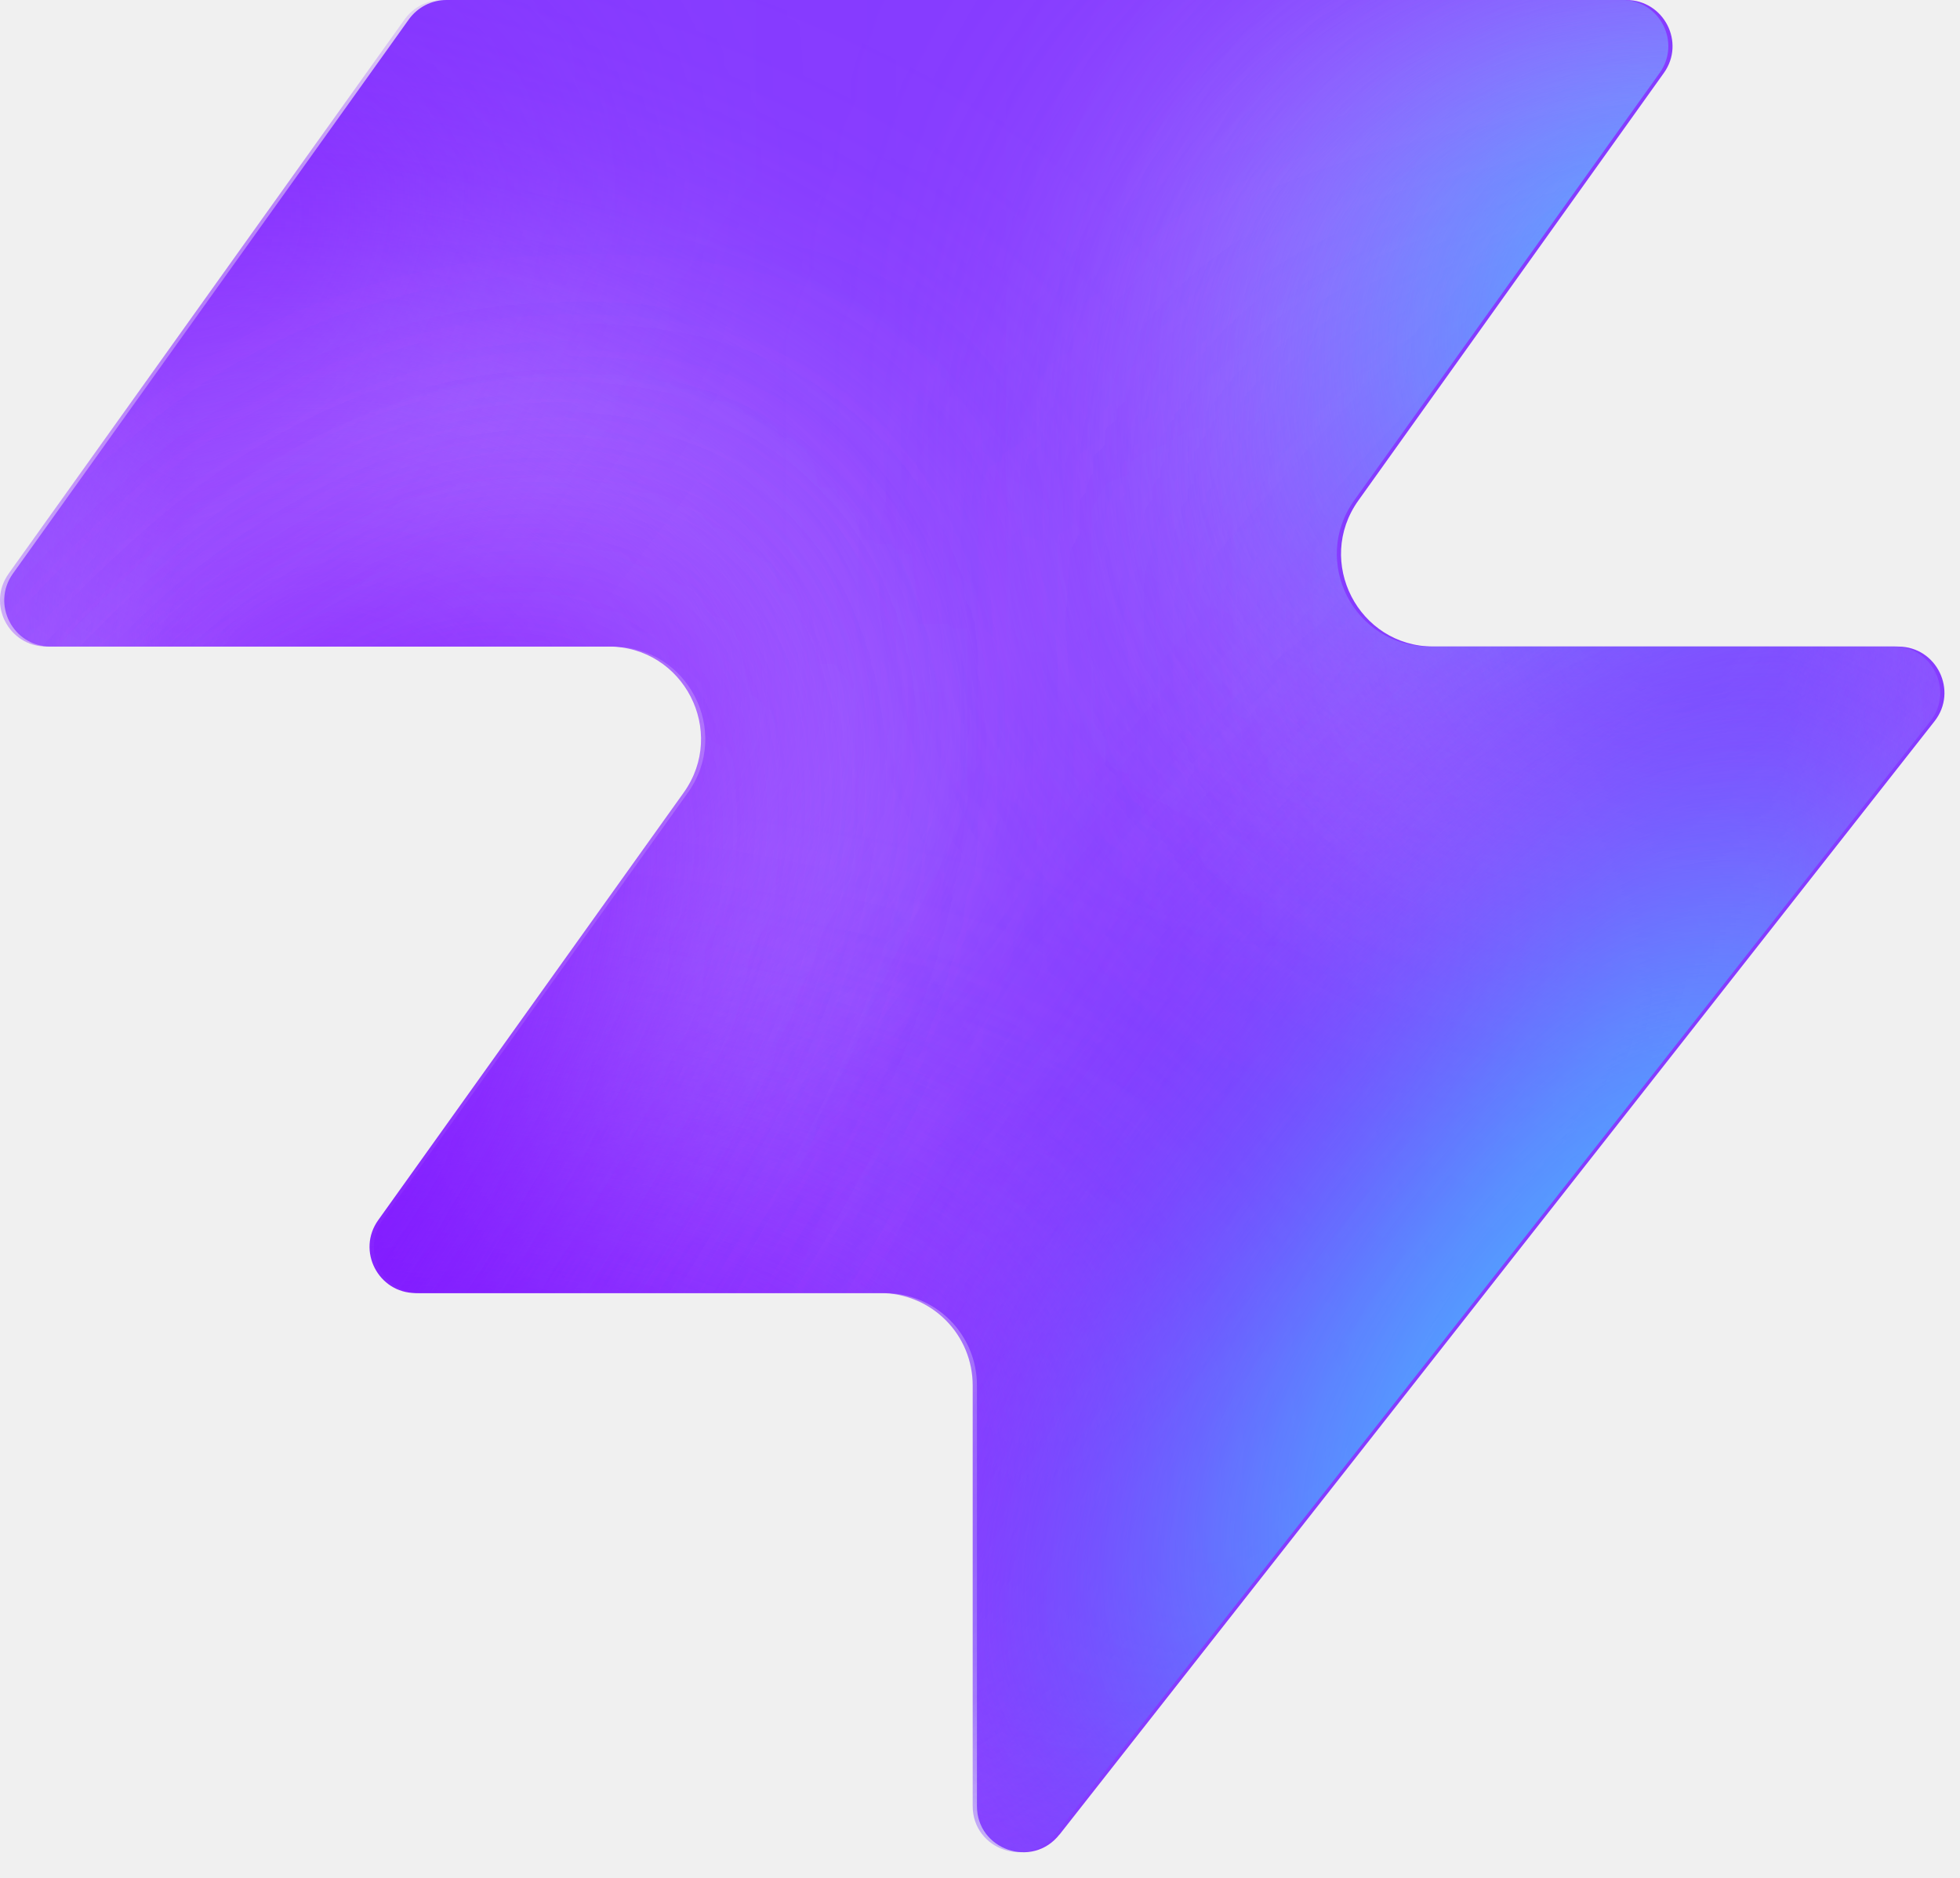
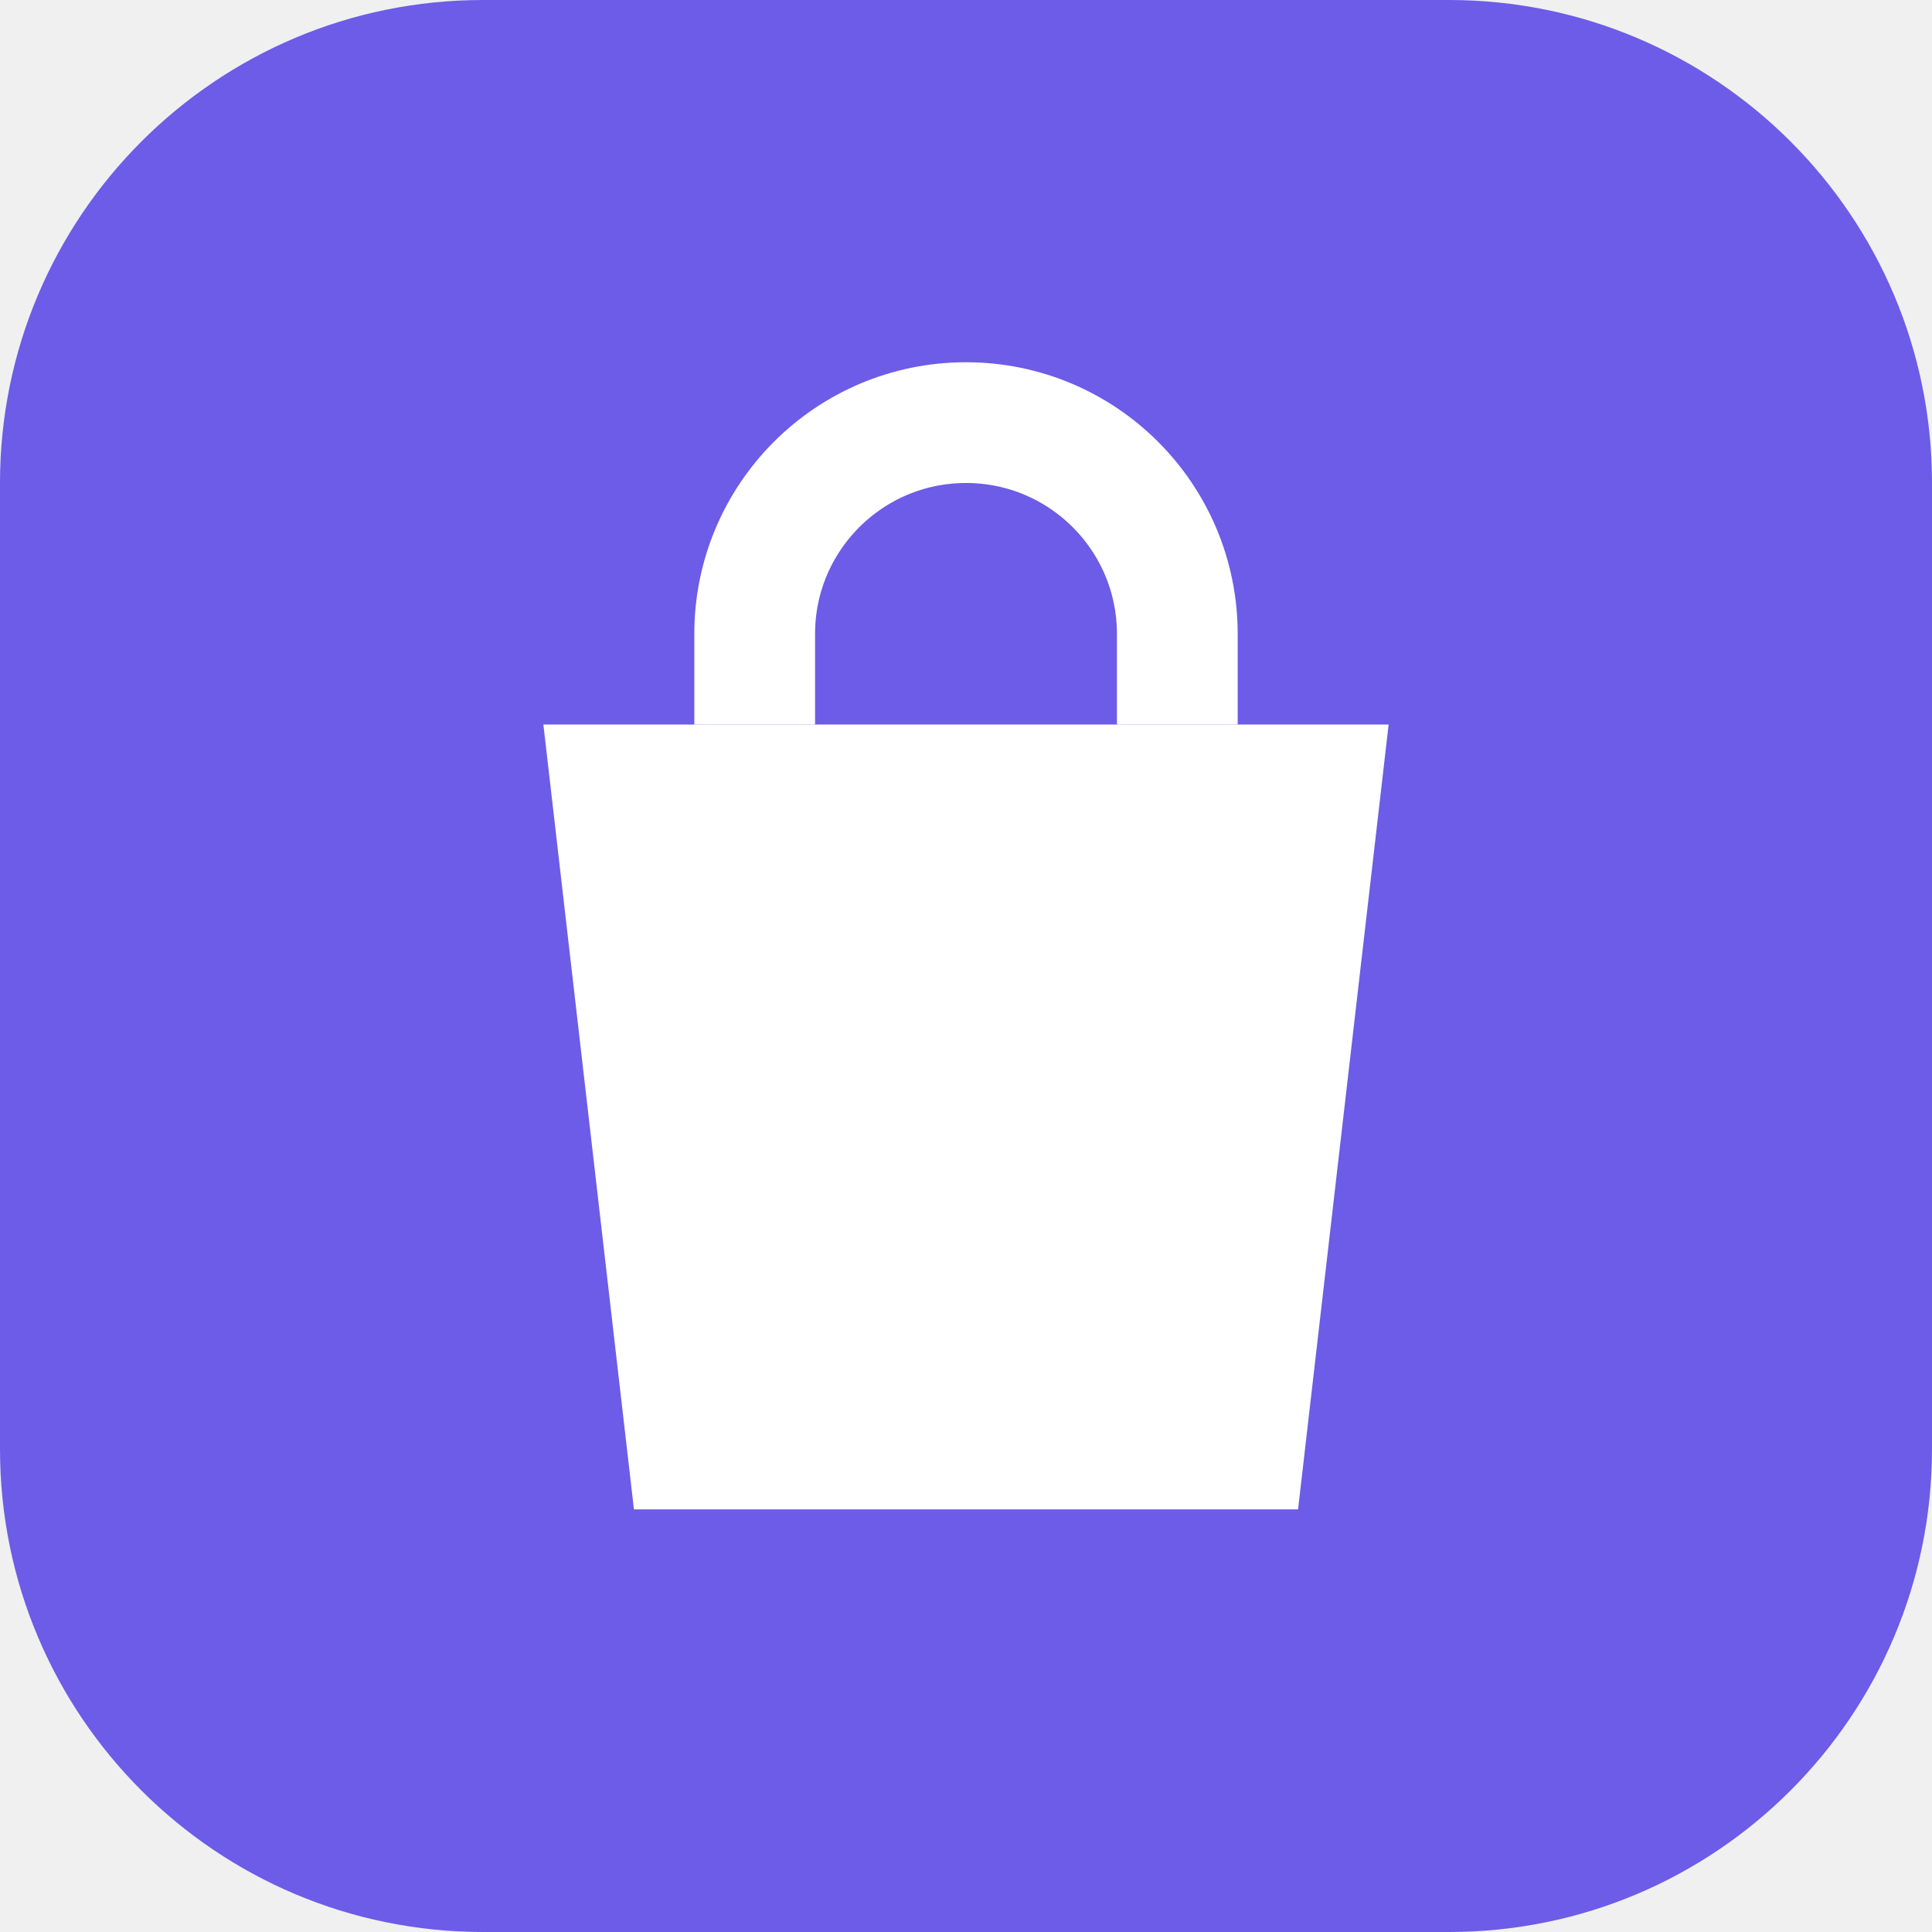
- <svg xmlns="http://www.w3.org/2000/svg" width="48" height="46" fill="none" viewBox="0 0 48 46">
-   <path fill="#863bff" d="M25.946 44.938c-.664.845-2.021.375-2.021-.698V33.937a2.26 2.26 0 0 0-2.262-2.262H10.287c-.92 0-1.456-1.04-.92-1.788l7.48-10.471c1.07-1.497 0-3.578-1.842-3.578H1.237c-.92 0-1.456-1.04-.92-1.788L10.013.474c.214-.297.556-.474.92-.474h28.894c.92 0 1.456 1.04.92 1.788l-7.48 10.471c-1.07 1.498 0 3.579 1.842 3.579h11.377c.943 0 1.473 1.088.89 1.83L25.947 44.94z" style="fill:#863bff;fill:color(display-p3 .525 .23 1);fill-opacity:1" />
-   <mask id="a" width="48" height="46" x="0" y="0" maskUnits="userSpaceOnUse" style="mask-type:alpha">
-     <path fill="#000" d="M25.842 44.938c-.664.844-2.021.375-2.021-.698V33.937a2.26 2.26 0 0 0-2.262-2.262H10.183c-.92 0-1.456-1.04-.92-1.788l7.48-10.471c1.07-1.498 0-3.579-1.842-3.579H1.133c-.92 0-1.456-1.04-.92-1.787L9.91.473c.214-.297.556-.474.92-.474h28.894c.92 0 1.456 1.04.92 1.788l-7.48 10.471c-1.07 1.498 0 3.578 1.842 3.578h11.377c.943 0 1.473 1.088.89 1.832L25.843 44.94z" style="fill:#000;fill-opacity:1" />
-   </mask>
-   <g mask="url(#a)">
-     <g filter="url(#b)">
-       <ellipse cx="5.508" cy="14.704" fill="#ede6ff" rx="5.508" ry="14.704" style="fill:#ede6ff;fill:color(display-p3 .927 .903 1);fill-opacity:1" transform="matrix(.00324 1 1 -.00324 -4.47 31.516)" />
-     </g>
-     <g filter="url(#c)">
-       <ellipse cx="10.399" cy="29.851" fill="#ede6ff" rx="10.399" ry="29.851" style="fill:#ede6ff;fill:color(display-p3 .927 .903 1);fill-opacity:1" transform="matrix(.00324 1 1 -.00324 -39.328 7.883)" />
-     </g>
-     <g filter="url(#d)">
-       <ellipse cx="5.508" cy="30.487" fill="#7e14ff" rx="5.508" ry="30.487" style="fill:#7e14ff;fill:color(display-p3 .492 .077 1);fill-opacity:1" transform="rotate(89.814 -25.913 -14.639)scale(1 -1)" />
-     </g>
-     <g filter="url(#e)">
-       <ellipse cx="5.508" cy="30.599" fill="#7e14ff" rx="5.508" ry="30.599" style="fill:#7e14ff;fill:color(display-p3 .492 .077 1);fill-opacity:1" transform="rotate(89.814 -32.644 -3.334)scale(1 -1)" />
-     </g>
-     <g filter="url(#f)">
-       <ellipse cx="5.508" cy="30.599" fill="#7e14ff" rx="5.508" ry="30.599" style="fill:#7e14ff;fill:color(display-p3 .492 .077 1);fill-opacity:1" transform="matrix(.00324 1 1 -.00324 -34.34 30.47)" />
-     </g>
-     <g filter="url(#g)">
-       <ellipse cx="14.072" cy="22.078" fill="#ede6ff" rx="14.072" ry="22.078" style="fill:#ede6ff;fill:color(display-p3 .927 .903 1);fill-opacity:1" transform="rotate(93.35 24.506 48.493)scale(-1 1)" />
-     </g>
-     <g filter="url(#h)">
-       <ellipse cx="3.47" cy="21.501" fill="#7e14ff" rx="3.47" ry="21.501" style="fill:#7e14ff;fill:color(display-p3 .492 .077 1);fill-opacity:1" transform="rotate(89.009 28.708 47.59)scale(-1 1)" />
-     </g>
-     <g filter="url(#i)">
-       <ellipse cx="3.47" cy="21.501" fill="#7e14ff" rx="3.47" ry="21.501" style="fill:#7e14ff;fill:color(display-p3 .492 .077 1);fill-opacity:1" transform="rotate(89.009 28.708 47.59)scale(-1 1)" />
-     </g>
-     <g filter="url(#j)">
-       <ellipse cx=".387" cy="8.972" fill="#7e14ff" rx="4.407" ry="29.108" style="fill:#7e14ff;fill:color(display-p3 .492 .077 1);fill-opacity:1" transform="rotate(39.51 .387 8.972)" />
-     </g>
-     <g filter="url(#k)">
-       <ellipse cx="47.523" cy="-6.092" fill="#7e14ff" rx="4.407" ry="29.108" style="fill:#7e14ff;fill:color(display-p3 .492 .077 1);fill-opacity:1" transform="rotate(37.892 47.523 -6.092)" />
-     </g>
-     <g filter="url(#l)">
-       <ellipse cx="41.412" cy="6.333" fill="#47bfff" rx="5.971" ry="9.665" style="fill:#47bfff;fill:color(display-p3 .28 .748 1);fill-opacity:1" transform="rotate(37.892 41.412 6.333)" />
-     </g>
-     <g filter="url(#m)">
-       <ellipse cx="-1.879" cy="38.332" fill="#7e14ff" rx="4.407" ry="29.108" style="fill:#7e14ff;fill:color(display-p3 .492 .077 1);fill-opacity:1" transform="rotate(37.892 -1.88 38.332)" />
-     </g>
-     <g filter="url(#n)">
-       <ellipse cx="-1.879" cy="38.332" fill="#7e14ff" rx="4.407" ry="29.108" style="fill:#7e14ff;fill:color(display-p3 .492 .077 1);fill-opacity:1" transform="rotate(37.892 -1.88 38.332)" />
-     </g>
-     <g filter="url(#o)">
-       <ellipse cx="35.651" cy="29.907" fill="#7e14ff" rx="4.407" ry="29.108" style="fill:#7e14ff;fill:color(display-p3 .492 .077 1);fill-opacity:1" transform="rotate(37.892 35.651 29.907)" />
-     </g>
-     <g filter="url(#p)">
-       <ellipse cx="38.418" cy="32.4" fill="#47bfff" rx="5.971" ry="15.297" style="fill:#47bfff;fill:color(display-p3 .28 .748 1);fill-opacity:1" transform="rotate(37.892 38.418 32.4)" />
-     </g>
-   </g>
-   <defs>
-     <filter id="b" width="60.045" height="41.654" x="-19.77" y="16.149" color-interpolation-filters="sRGB" filterUnits="userSpaceOnUse">
-       <feFlood flood-opacity="0" result="BackgroundImageFix" />
-       <feBlend in="SourceGraphic" in2="BackgroundImageFix" result="shape" />
-       <feGaussianBlur result="effect1_foregroundBlur_2002_17158" stdDeviation="7.659" />
-     </filter>
-     <filter id="c" width="90.34" height="51.437" x="-54.613" y="-7.533" color-interpolation-filters="sRGB" filterUnits="userSpaceOnUse">
-       <feFlood flood-opacity="0" result="BackgroundImageFix" />
-       <feBlend in="SourceGraphic" in2="BackgroundImageFix" result="shape" />
-       <feGaussianBlur result="effect1_foregroundBlur_2002_17158" stdDeviation="7.659" />
-     </filter>
-     <filter id="d" width="79.355" height="29.4" x="-49.64" y="2.03" color-interpolation-filters="sRGB" filterUnits="userSpaceOnUse">
-       <feFlood flood-opacity="0" result="BackgroundImageFix" />
-       <feBlend in="SourceGraphic" in2="BackgroundImageFix" result="shape" />
-       <feGaussianBlur result="effect1_foregroundBlur_2002_17158" stdDeviation="4.596" />
-     </filter>
-     <filter id="e" width="79.579" height="29.4" x="-45.045" y="20.029" color-interpolation-filters="sRGB" filterUnits="userSpaceOnUse">
-       <feFlood flood-opacity="0" result="BackgroundImageFix" />
-       <feBlend in="SourceGraphic" in2="BackgroundImageFix" result="shape" />
-       <feGaussianBlur result="effect1_foregroundBlur_2002_17158" stdDeviation="4.596" />
-     </filter>
-     <filter id="f" width="79.579" height="29.4" x="-43.513" y="21.178" color-interpolation-filters="sRGB" filterUnits="userSpaceOnUse">
-       <feFlood flood-opacity="0" result="BackgroundImageFix" />
-       <feBlend in="SourceGraphic" in2="BackgroundImageFix" result="shape" />
-       <feGaussianBlur result="effect1_foregroundBlur_2002_17158" stdDeviation="4.596" />
-     </filter>
-     <filter id="g" width="74.749" height="58.852" x="15.756" y="-17.901" color-interpolation-filters="sRGB" filterUnits="userSpaceOnUse">
-       <feFlood flood-opacity="0" result="BackgroundImageFix" />
-       <feBlend in="SourceGraphic" in2="BackgroundImageFix" result="shape" />
-       <feGaussianBlur result="effect1_foregroundBlur_2002_17158" stdDeviation="7.659" />
-     </filter>
-     <filter id="h" width="61.377" height="25.362" x="23.548" y="2.284" color-interpolation-filters="sRGB" filterUnits="userSpaceOnUse">
-       <feFlood flood-opacity="0" result="BackgroundImageFix" />
-       <feBlend in="SourceGraphic" in2="BackgroundImageFix" result="shape" />
-       <feGaussianBlur result="effect1_foregroundBlur_2002_17158" stdDeviation="4.596" />
-     </filter>
-     <filter id="i" width="61.377" height="25.362" x="23.548" y="2.284" color-interpolation-filters="sRGB" filterUnits="userSpaceOnUse">
-       <feFlood flood-opacity="0" result="BackgroundImageFix" />
-       <feBlend in="SourceGraphic" in2="BackgroundImageFix" result="shape" />
-       <feGaussianBlur result="effect1_foregroundBlur_2002_17158" stdDeviation="4.596" />
-     </filter>
-     <filter id="j" width="56.045" height="63.649" x="-27.636" y="-22.853" color-interpolation-filters="sRGB" filterUnits="userSpaceOnUse">
-       <feFlood flood-opacity="0" result="BackgroundImageFix" />
-       <feBlend in="SourceGraphic" in2="BackgroundImageFix" result="shape" />
-       <feGaussianBlur result="effect1_foregroundBlur_2002_17158" stdDeviation="4.596" />
-     </filter>
-     <filter id="k" width="54.814" height="64.646" x="20.116" y="-38.415" color-interpolation-filters="sRGB" filterUnits="userSpaceOnUse">
-       <feFlood flood-opacity="0" result="BackgroundImageFix" />
-       <feBlend in="SourceGraphic" in2="BackgroundImageFix" result="shape" />
-       <feGaussianBlur result="effect1_foregroundBlur_2002_17158" stdDeviation="4.596" />
-     </filter>
-     <filter id="l" width="33.541" height="35.313" x="24.641" y="-11.323" color-interpolation-filters="sRGB" filterUnits="userSpaceOnUse">
-       <feFlood flood-opacity="0" result="BackgroundImageFix" />
-       <feBlend in="SourceGraphic" in2="BackgroundImageFix" result="shape" />
-       <feGaussianBlur result="effect1_foregroundBlur_2002_17158" stdDeviation="4.596" />
-     </filter>
-     <filter id="m" width="54.814" height="64.646" x="-29.286" y="6.009" color-interpolation-filters="sRGB" filterUnits="userSpaceOnUse">
-       <feFlood flood-opacity="0" result="BackgroundImageFix" />
-       <feBlend in="SourceGraphic" in2="BackgroundImageFix" result="shape" />
-       <feGaussianBlur result="effect1_foregroundBlur_2002_17158" stdDeviation="4.596" />
-     </filter>
-     <filter id="n" width="54.814" height="64.646" x="-29.286" y="6.009" color-interpolation-filters="sRGB" filterUnits="userSpaceOnUse">
-       <feFlood flood-opacity="0" result="BackgroundImageFix" />
-       <feBlend in="SourceGraphic" in2="BackgroundImageFix" result="shape" />
-       <feGaussianBlur result="effect1_foregroundBlur_2002_17158" stdDeviation="4.596" />
-     </filter>
-     <filter id="o" width="54.814" height="64.646" x="8.244" y="-2.416" color-interpolation-filters="sRGB" filterUnits="userSpaceOnUse">
-       <feFlood flood-opacity="0" result="BackgroundImageFix" />
-       <feBlend in="SourceGraphic" in2="BackgroundImageFix" result="shape" />
-       <feGaussianBlur result="effect1_foregroundBlur_2002_17158" stdDeviation="4.596" />
-     </filter>
-     <filter id="p" width="39.409" height="43.623" x="18.713" y="10.588" color-interpolation-filters="sRGB" filterUnits="userSpaceOnUse">
-       <feFlood flood-opacity="0" result="BackgroundImageFix" />
-       <feBlend in="SourceGraphic" in2="BackgroundImageFix" result="shape" />
-       <feGaussianBlur result="effect1_foregroundBlur_2002_17158" stdDeviation="4.596" />
-     </filter>
-   </defs>
+ <svg xmlns="http://www.w3.org/2000/svg" viewBox="0 0 32 32">
+   <rect width="32" height="32" rx="8" fill="#6c5ce7" />
+   <path d="M9 12h14l-1.5 13h-11z" fill="#ffffff" />
+   <path d="M12.5 12v-1.5a3.5 3.5 0 0 1 7 0V12" fill="none" stroke="#ffffff" stroke-width="2" />
</svg>
